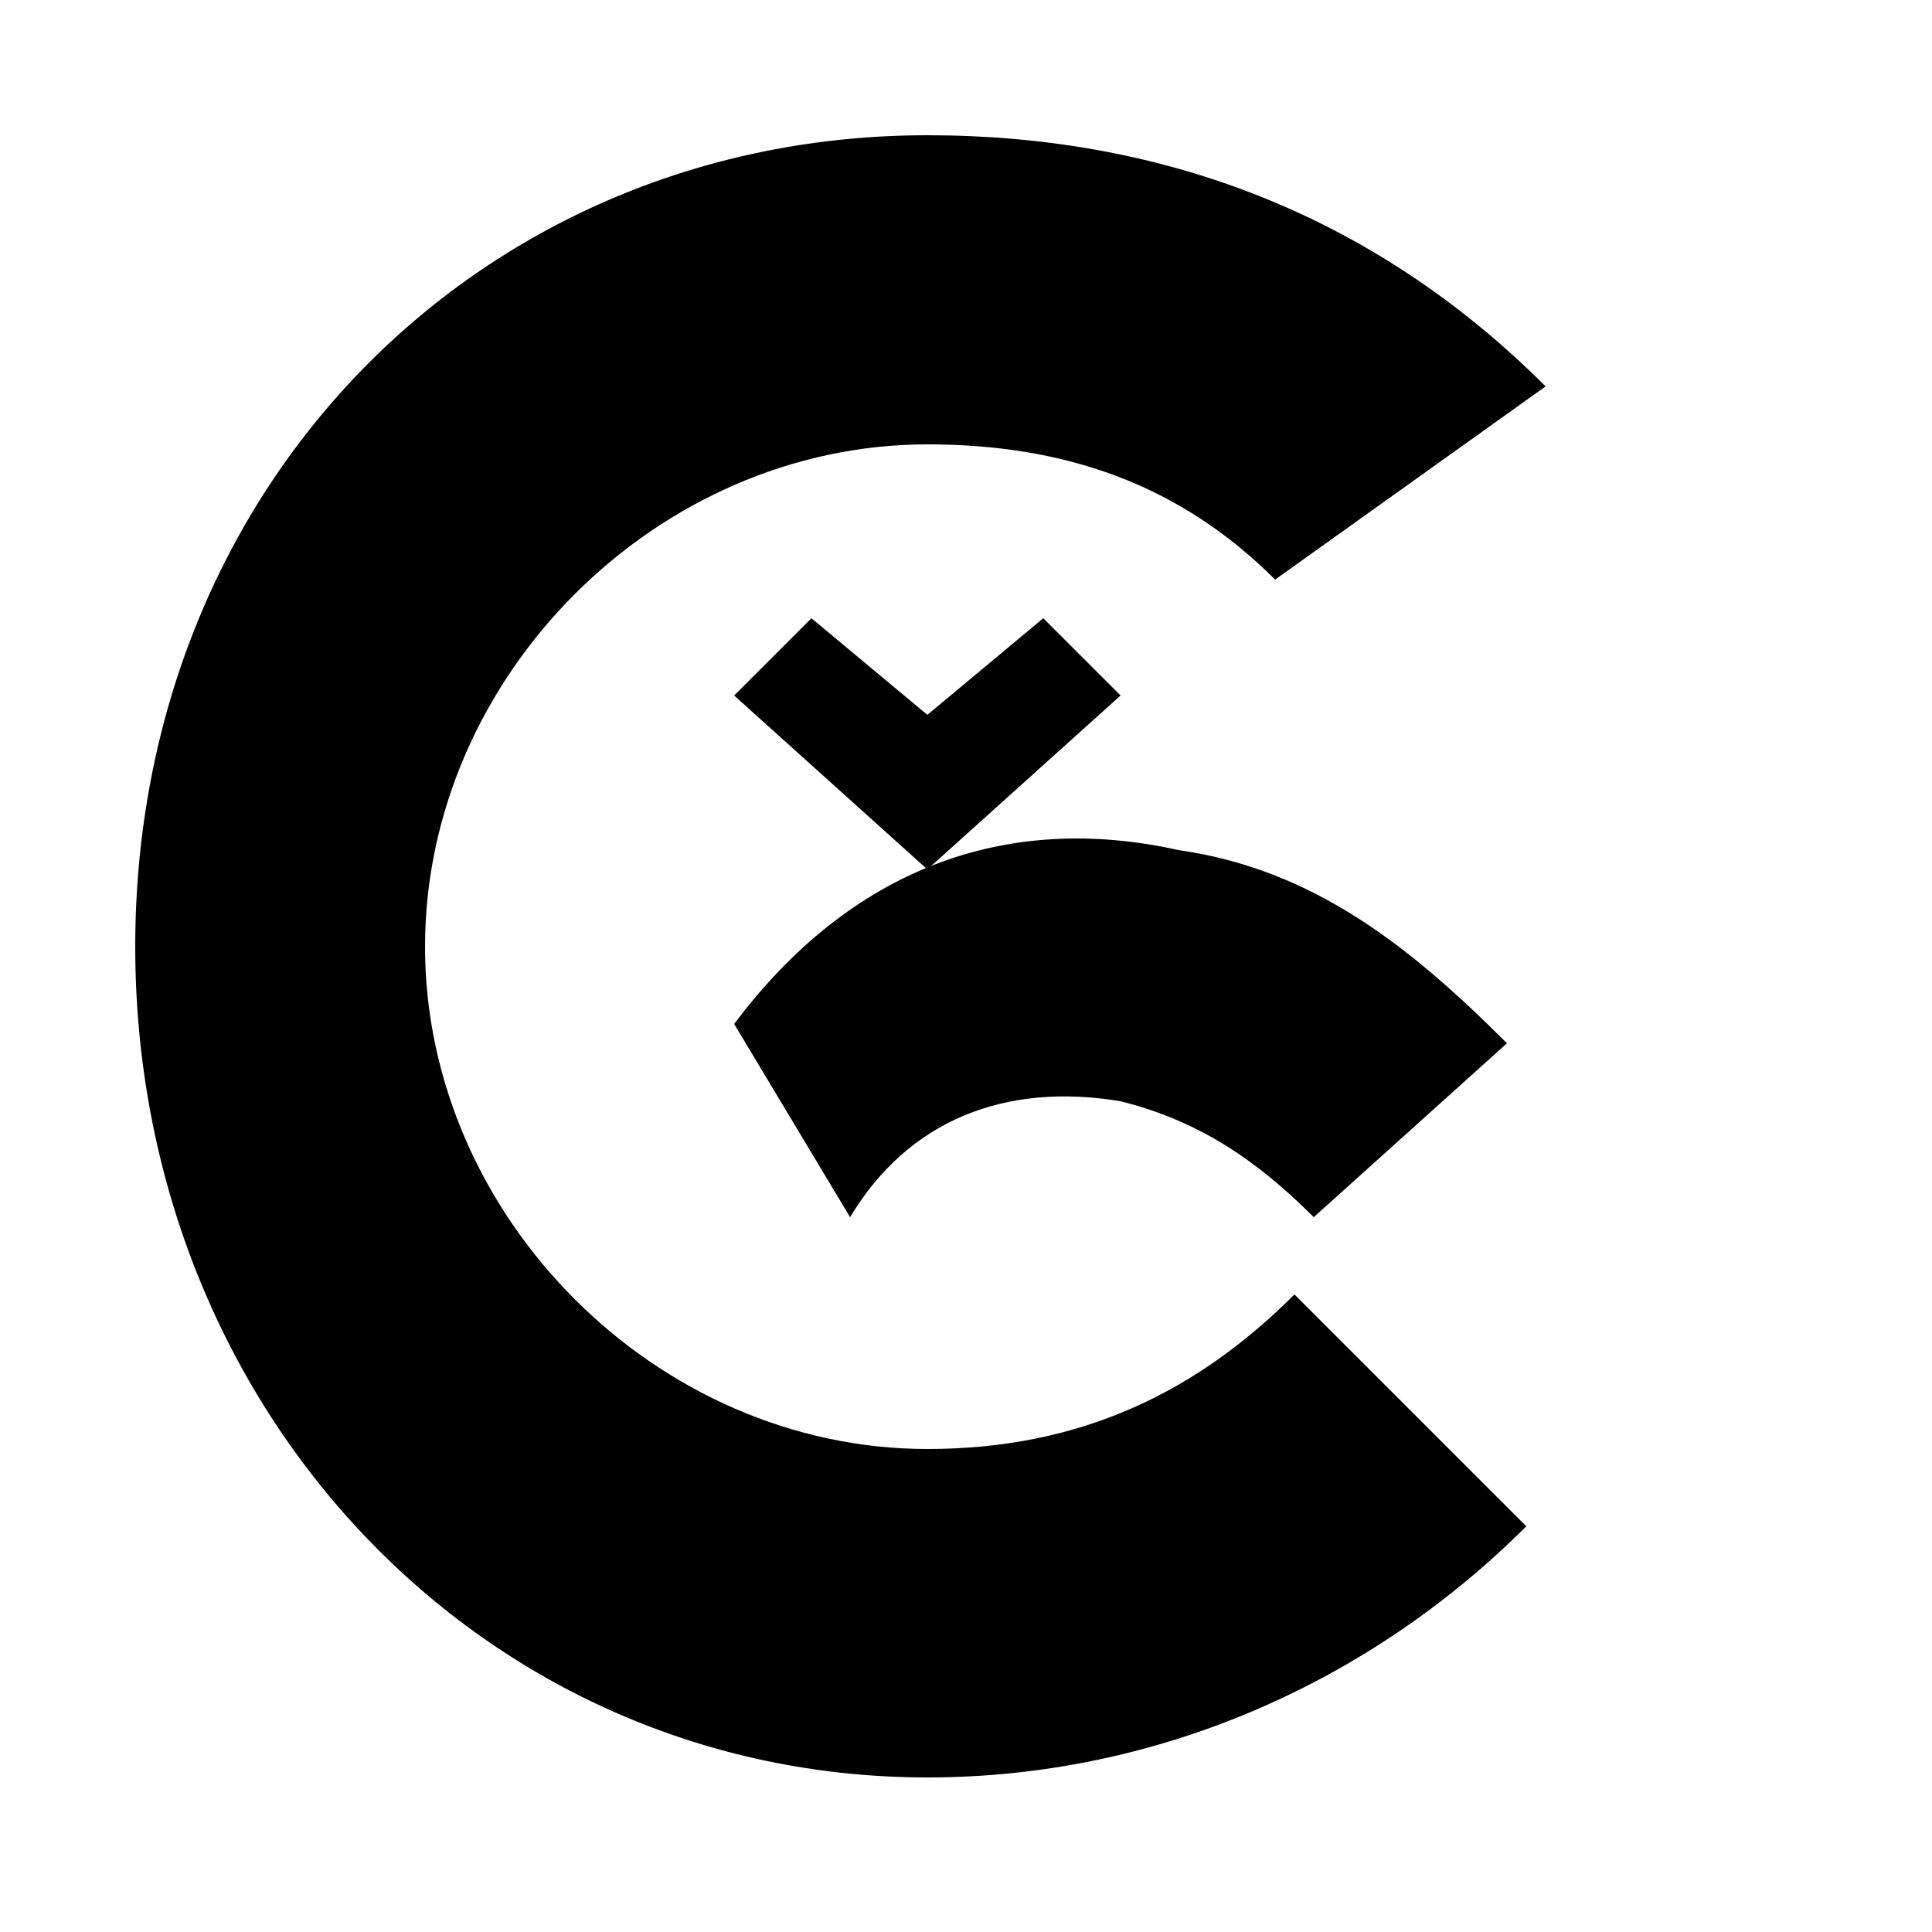
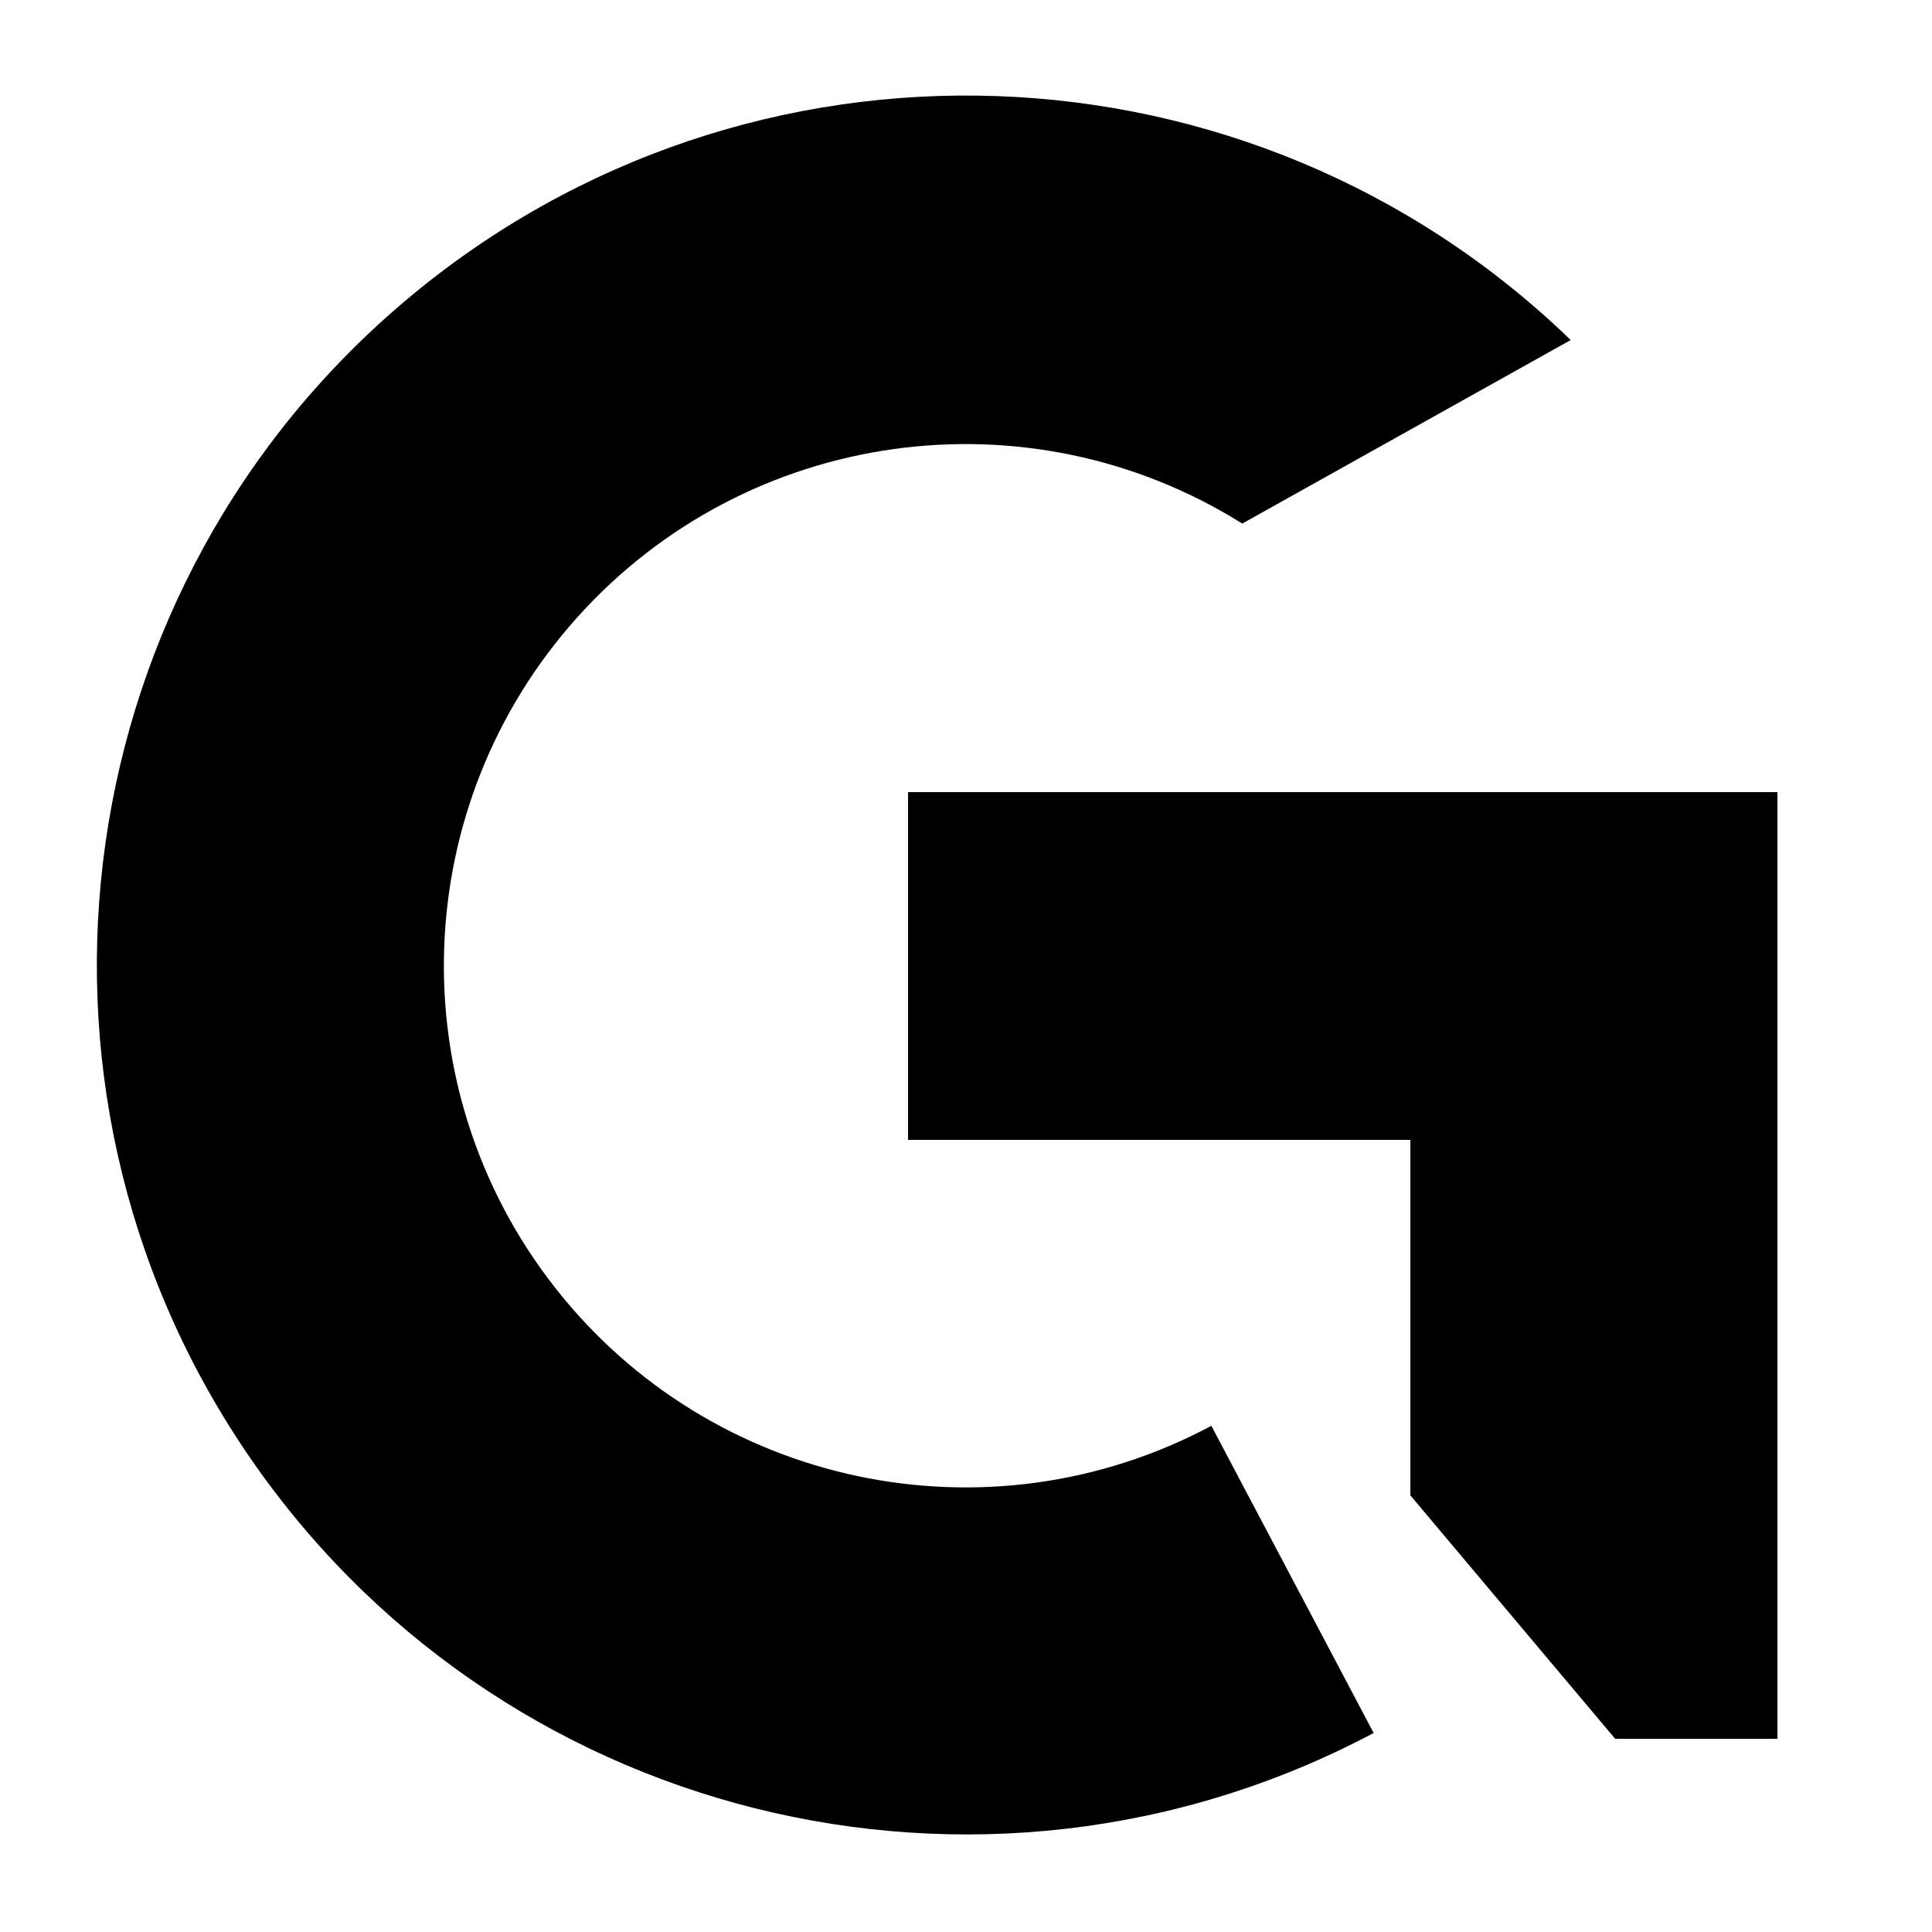
- <svg xmlns="http://www.w3.org/2000/svg" viewBox="0 0 100 100">
-   <path fill="#000" d="M80 20C71 11 60 7 48 7 25 7 7 25 7 49s18 43 41 43c12 0 23-5 31-13L67 67c-5 5-11 8-19 8-14 0-26-12-26-26s12-26 26-26c7 0 13 2 18 7z" />
-   <path fill="#000" d="M38 53c6-8 14-11 23-9 7 1 12 5 17 10l-10 9c-3-3-6-5-10-6-6-1-11 1-14 6z" />
-   <path fill="#000" d="M42 32l6 5 6-5 4 4-10 9-10-9z" />
+ <svg xmlns="http://www.w3.org/2000/svg" viewBox="0 0 1000 1000" role="img" aria-labelledby="t">
+   <path fill="#000000" d="M 813 176 A 450 450 0 1 0 711 897 L 627 738 A 270 270 0 1 1 643 271 Z" />
+   <path fill="#000000" d="M 470 410 H 920 V 900 H 836 L 730 774 V 590 H 470 Z" />
</svg>
